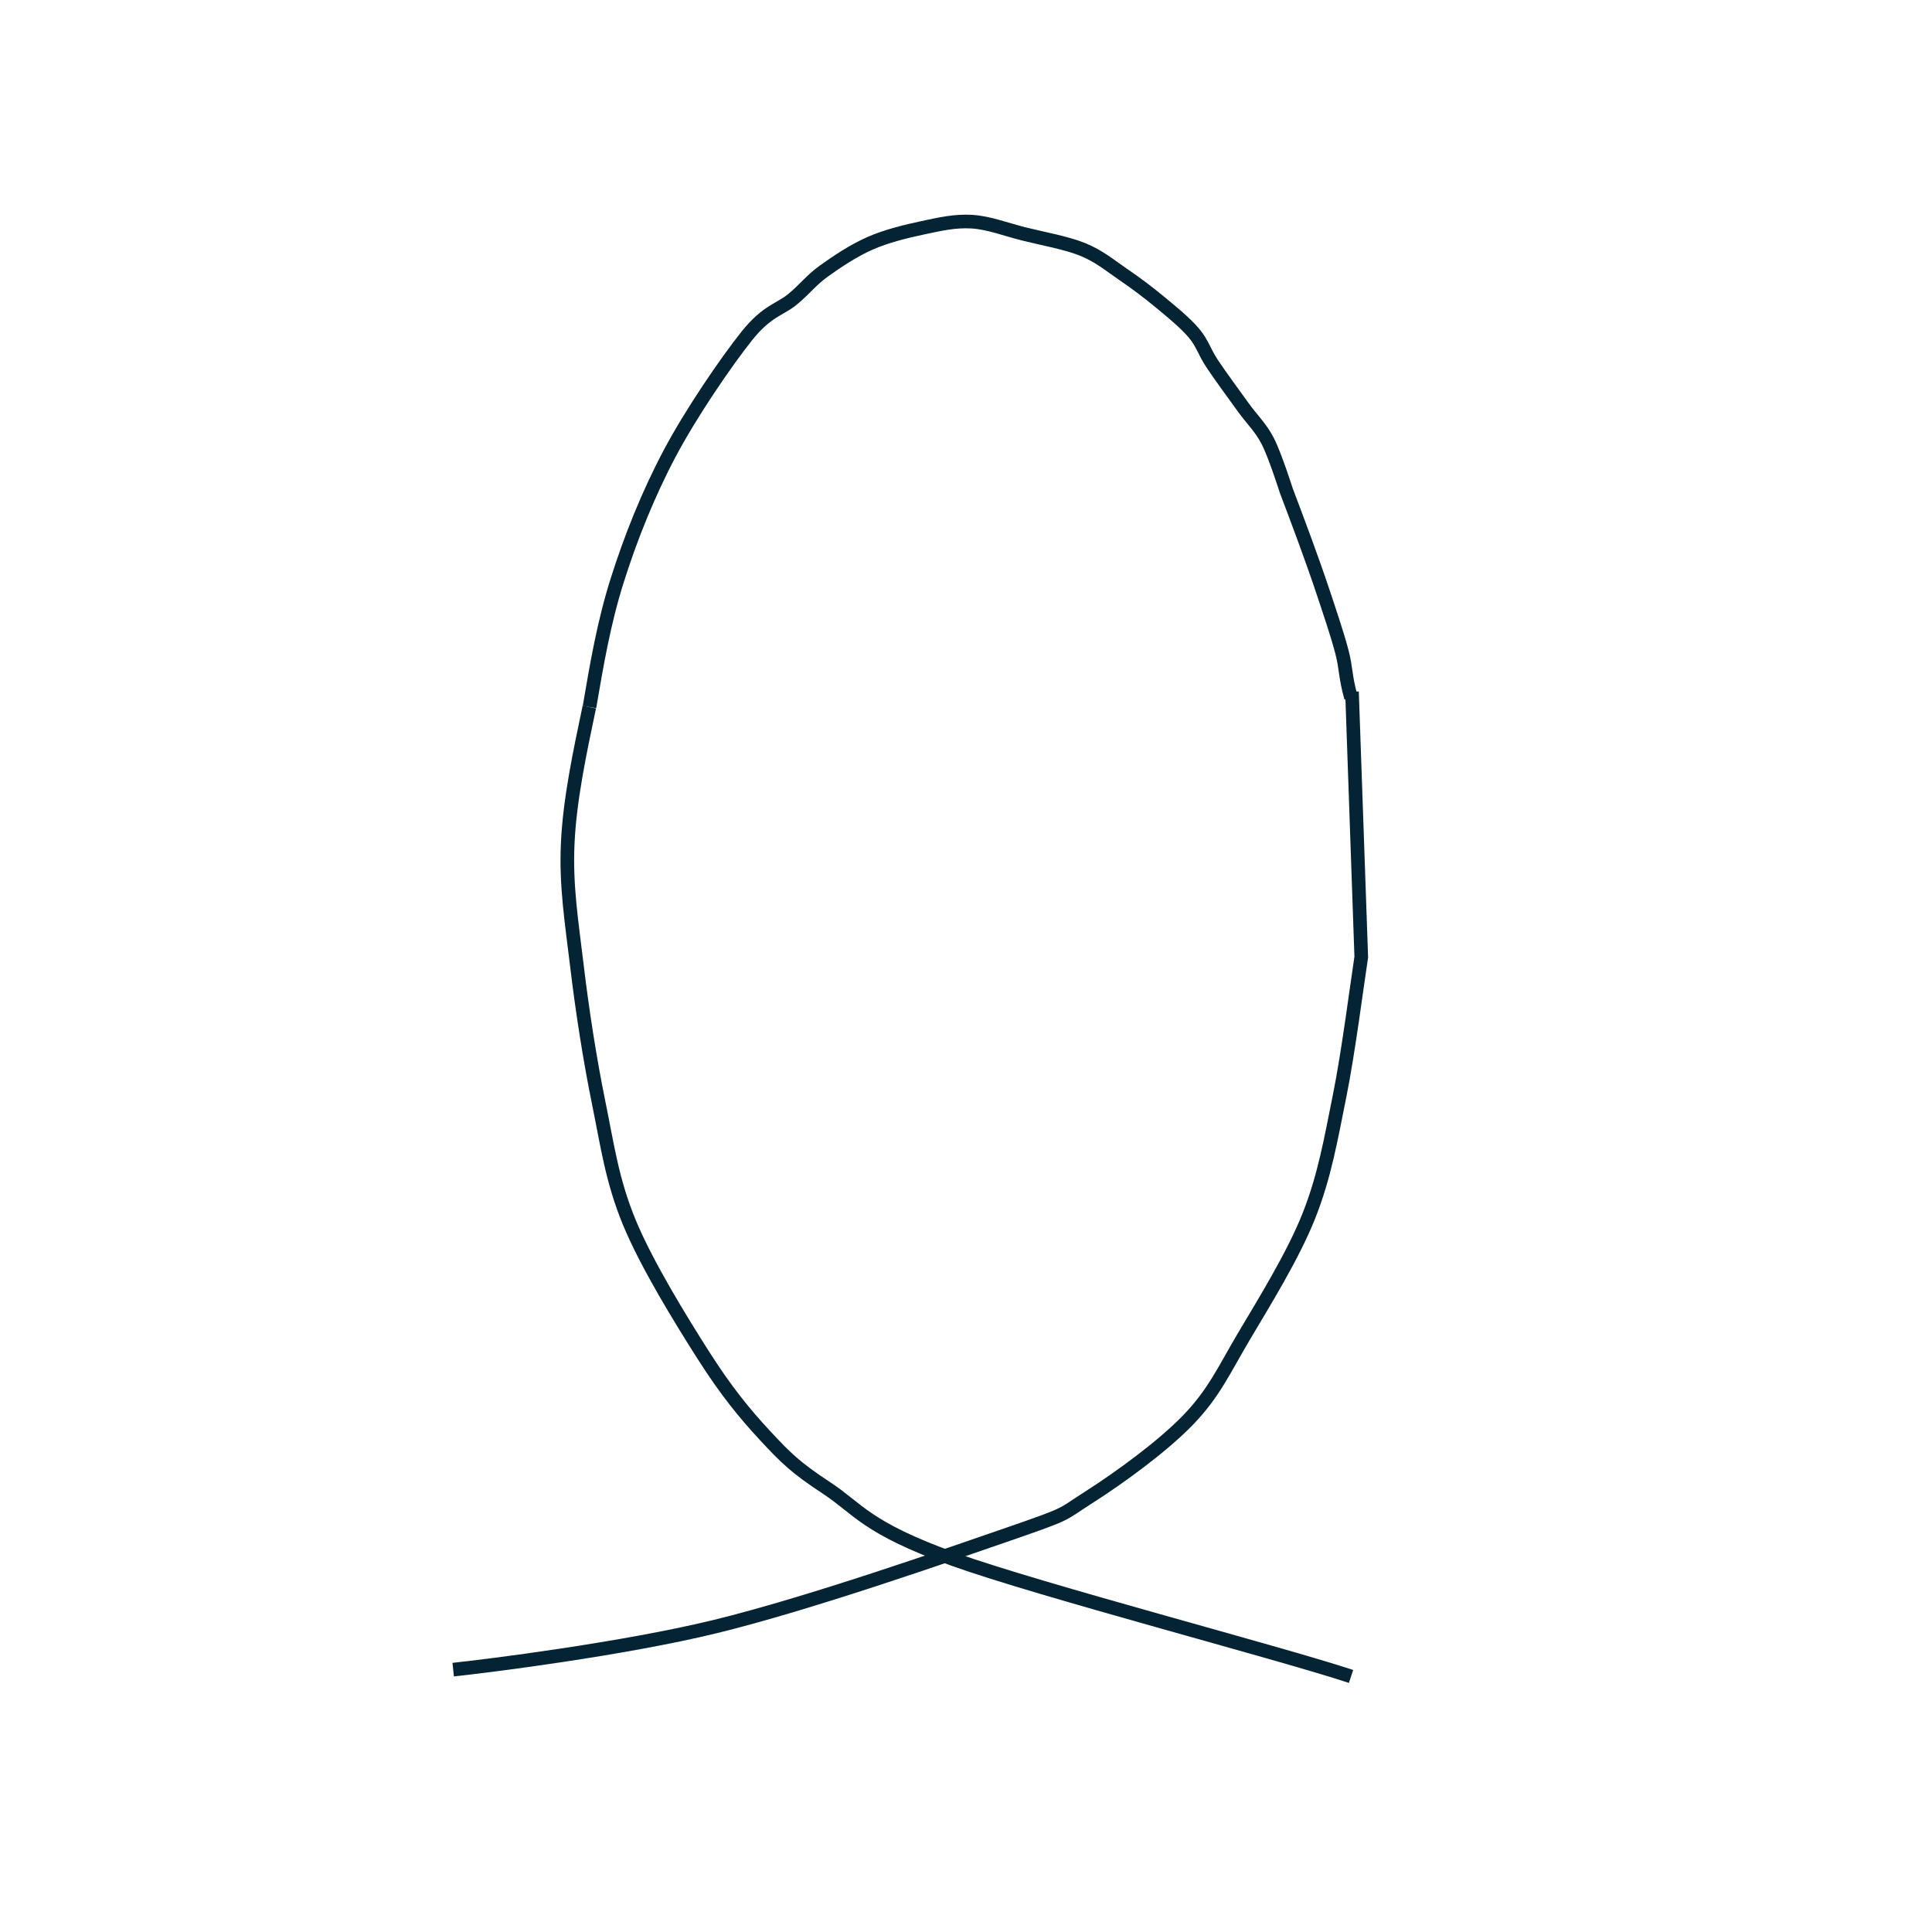
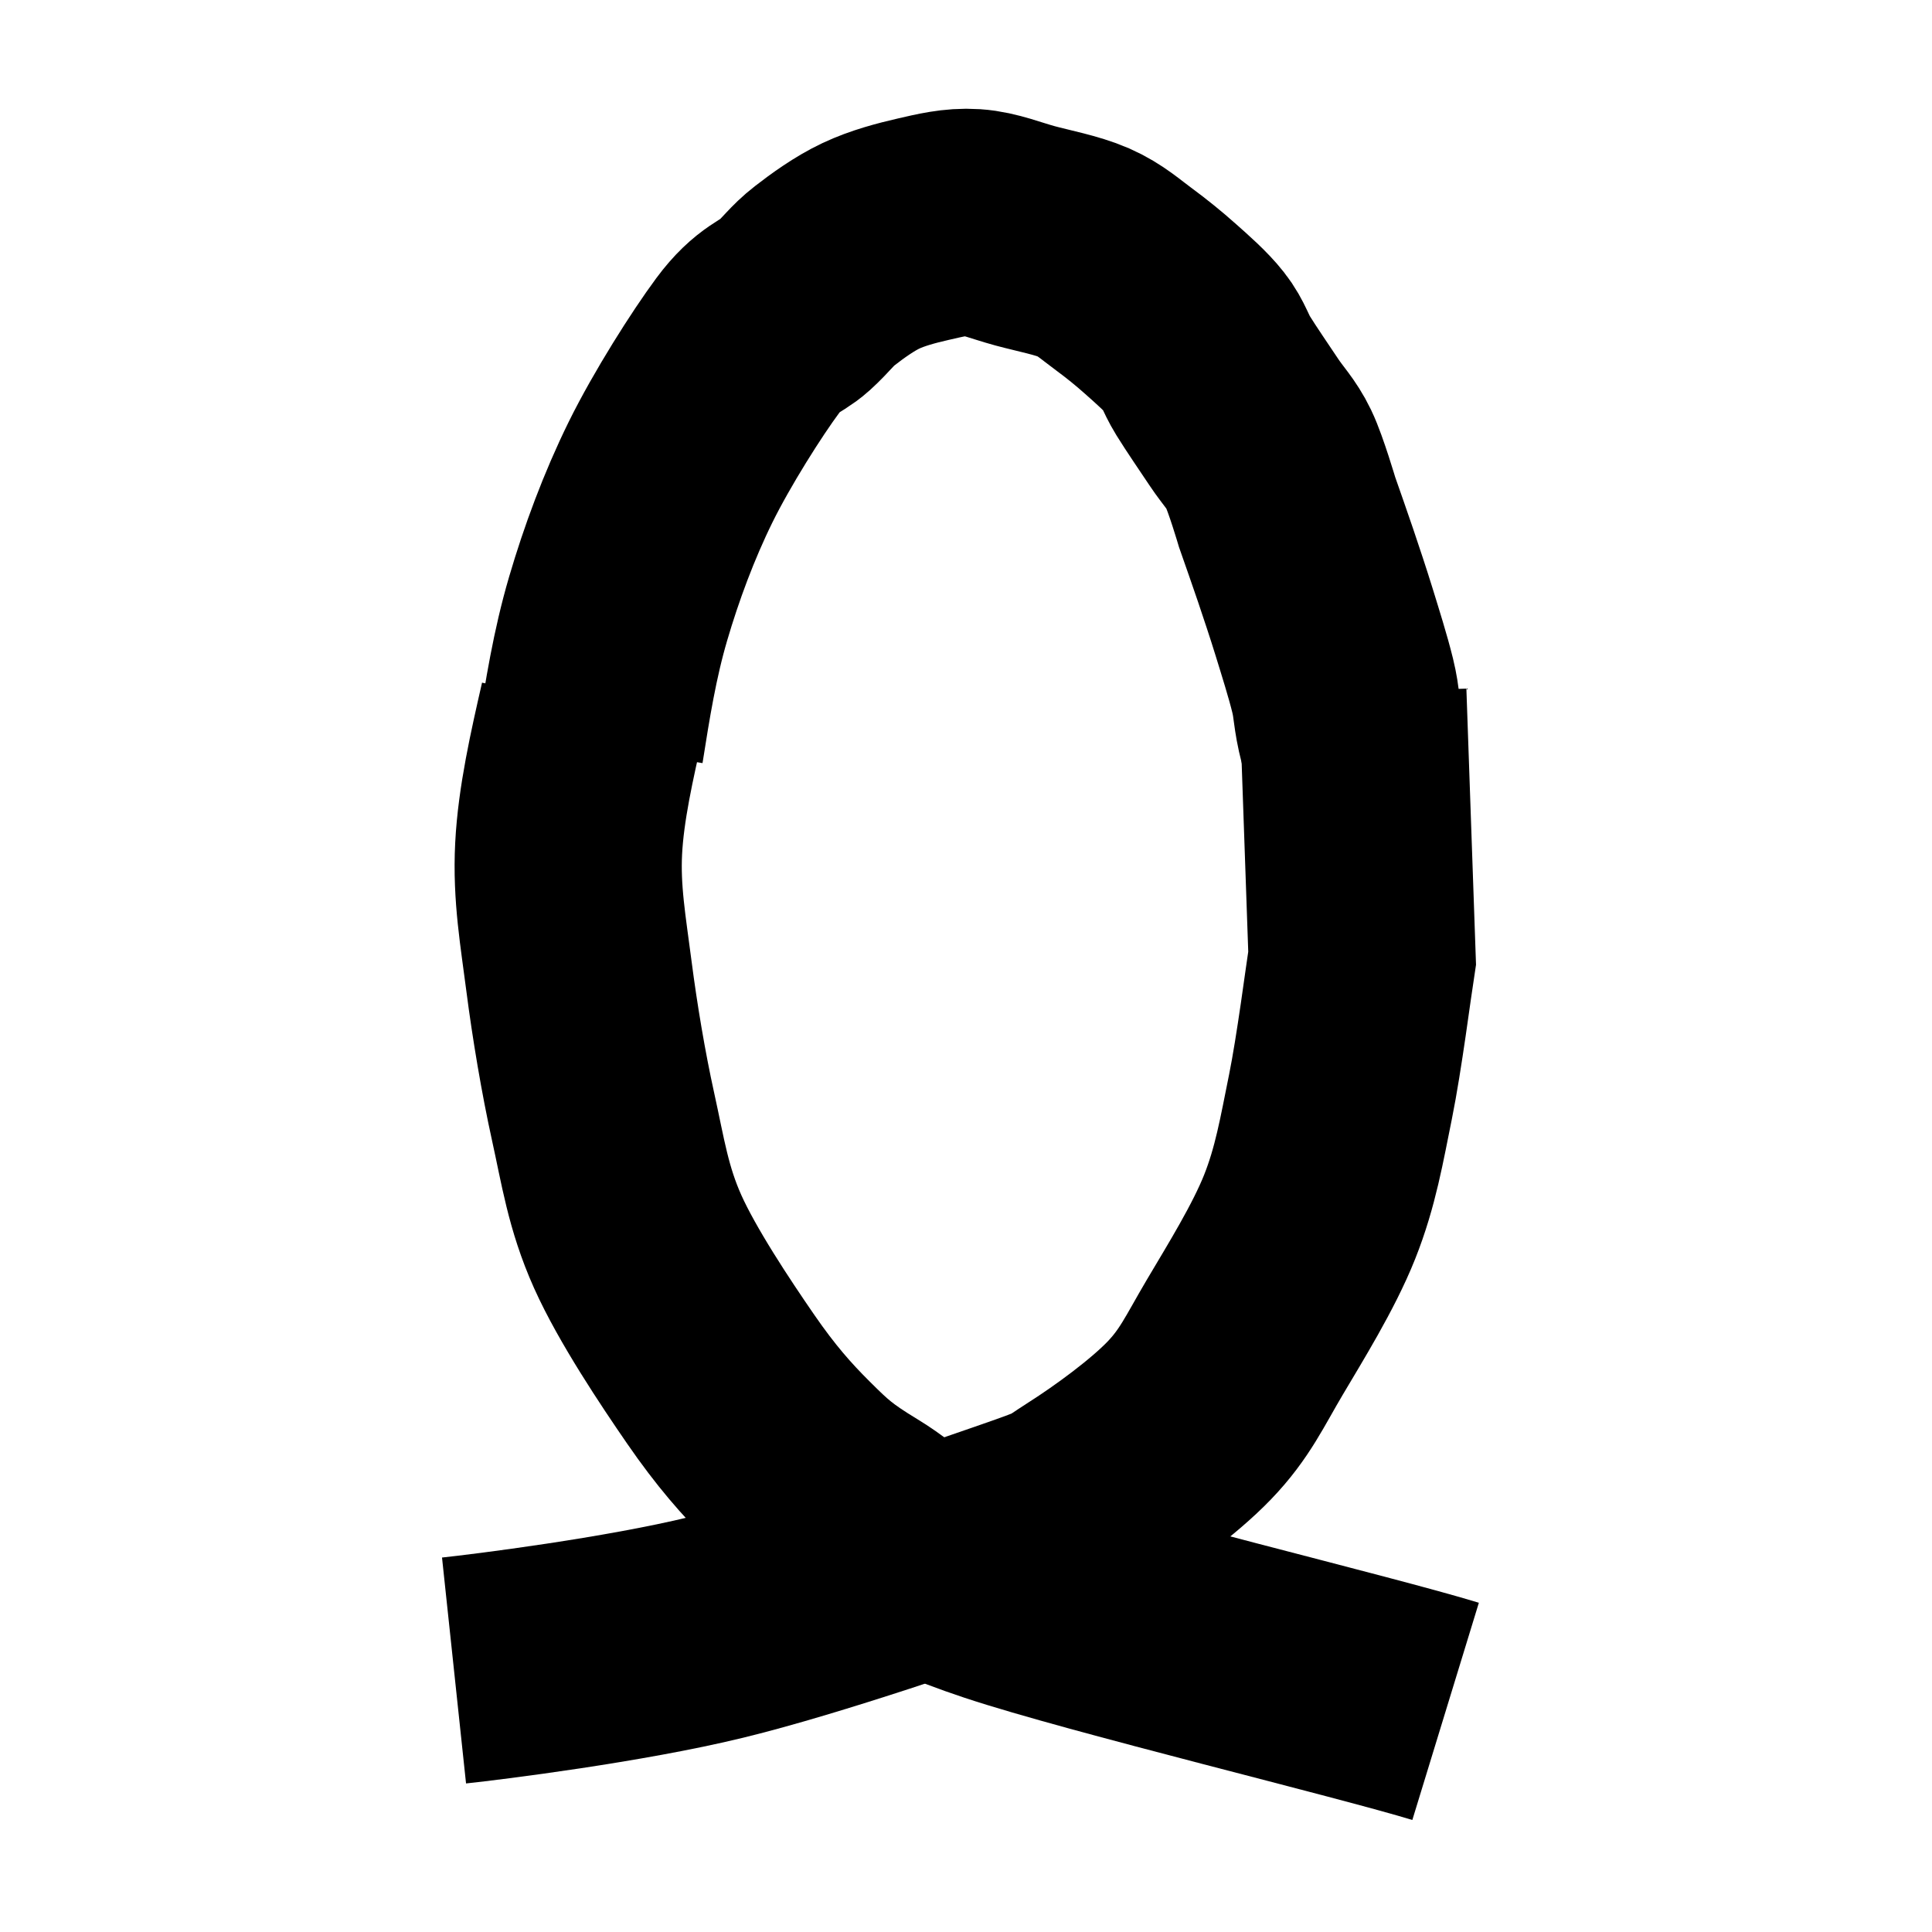
<svg xmlns="http://www.w3.org/2000/svg" width="850.5" height="850.5" viewBox="0 0 850.5 850.5">
  <path fill-rule="evenodd" fill="rgb(100%, 100%, 100%)" fill-opacity="1" d="M 0 850.5 L 850.5 850.5 L 850.5 0 L 0 0 Z M 0 850.5 " />
-   <path fill="none" stroke-width="6.001" stroke-linecap="butt" stroke-linejoin="miter" stroke="rgb(1.569%, 14.099%, 20%)" stroke-opacity="1" stroke-miterlimit="10" d="M 595.172 546 L 599.25 429.211 C 597.66 419.02 593.578 387.109 589.73 368.102 C 585.879 349.078 583.16 332.789 576.141 315.129 C 569.109 297.48 556.422 277.109 547.578 262.172 C 538.738 247.23 534.441 237.27 523.109 225.5 C 511.781 213.73 492.738 199.93 479.602 191.551 C 466.449 183.18 471.672 184.762 444.238 175.25 C 416.82 165.75 355.859 144.469 315.07 134.512 C 274.281 124.551 214.461 117.078 199.5 115.5 " transform="matrix(1, 0, 0, -1, 0, 850.5)" />
-   <path fill="none" stroke-width="6.001" stroke-linecap="butt" stroke-linejoin="miter" stroke="rgb(1.569%, 14.099%, 20%)" stroke-opacity="1" stroke-miterlimit="10" d="M 259.43 539.25 C 255.129 518.859 250.828 498.48 249.93 479.449 C 249.02 460.422 251.738 444.109 254 425.09 C 256.262 406.059 259.66 384.09 263.5 365.289 C 267.352 346.488 269.391 330.859 277.078 312.281 C 284.77 293.711 299.711 269.469 309.66 253.84 C 319.621 238.211 327.762 228.25 336.809 218.512 C 345.859 208.77 350.16 204.461 363.961 195.398 C 377.77 186.34 381.16 177.961 419.621 164.141 C 458.09 150.328 563.301 122.922 594.75 112.5 " transform="matrix(1, 0, 0, -1, 0, 850.5)" />
-   <path fill="none" stroke-width="6.001" stroke-linecap="butt" stroke-linejoin="miter" stroke="rgb(1.569%, 14.099%, 20%)" stroke-opacity="1" stroke-miterlimit="10" d="M 259.5 539.25 C 262.672 557.852 265.828 576.449 271.719 595.051 C 277.602 613.648 285.289 632.93 294.789 650.852 C 304.289 668.77 319.672 691.219 328.719 702.57 C 337.77 713.91 343.43 714.129 349.078 718.898 C 354.738 723.66 357 727.059 362.648 731.148 C 368.309 735.23 375.77 740.219 383.012 743.391 C 390.25 746.57 398.621 748.609 406.09 750.199 C 413.551 751.789 420.34 753.379 427.801 752.922 C 435.27 752.469 442.73 749.52 450.879 747.48 C 459.02 745.441 469.43 743.621 476.672 740.672 C 483.898 737.719 488.66 733.641 494.309 729.781 C 499.969 725.93 505.398 721.852 510.602 717.539 C 515.801 713.23 521.68 708.461 525.531 703.93 C 529.371 699.391 530.051 695.762 533.672 690.32 C 537.289 684.871 543.172 676.93 547.238 671.262 C 551.32 665.59 554.941 662.422 558.102 656.289 C 561.27 650.172 566.25 634.52 566.25 634.52 C 568.961 627.262 571.68 620.23 574.391 612.738 C 577.109 605.262 579.82 597.77 582.531 589.609 C 585.25 581.441 588.641 571.461 590.68 563.75 C 592.711 556.039 592.039 553.09 594.75 543.328 " transform="matrix(1, 0, 0, -1, 0, 850.5)" />
+   <path fill="none" stroke-width="100.01" stroke-linecap="butt" stroke-linejoin="miter" stroke="rgb(0%, 0%, 0%)" stroke-opacity="1" stroke-miterlimit="10" d="M 595.551 545.629 L 599.629 428.828 C 598.039 418.648 593.961 386.73 590.109 367.719 C 586.25 348.711 583.539 332.41 576.512 314.762 C 569.488 297.102 556.789 276.73 547.961 261.789 C 539.121 246.859 534.809 236.898 523.48 225.129 C 512.148 213.359 493.121 199.551 479.969 191.18 C 466.828 182.801 472.039 184.391 444.621 174.879 C 417.199 165.371 356.238 144.102 315.449 134.141 C 274.66 124.18 214.828 116.711 199.871 115.121 " transform="matrix(1, 0, 0, -1, 0, 850.5)" />
+   <path fill="none" stroke-width="100.01" stroke-linecap="butt" stroke-linejoin="miter" stroke="rgb(0%, 0%, 0%)" stroke-opacity="1" stroke-miterlimit="10" d="M 260.961 538.879 C 256.148 517.77 251.34 496.672 250.328 476.969 C 249.309 457.281 252.352 440.398 254.879 420.699 C 257.422 401 261.219 378.262 265.52 358.801 C 269.828 339.34 272.109 323.16 280.719 303.93 C 289.34 284.699 306.051 259.621 317.199 243.441 C 328.352 227.262 337.461 216.941 347.602 206.859 C 357.73 196.781 362.539 192.32 378 182.941 C 393.449 173.559 397.25 164.891 440.309 150.59 C 483.371 136.281 601.16 107.91 636.379 97.125 " transform="matrix(1, 0, 0, -1, 0, 850.5)" />
+   <path fill="none" stroke-width="100.01" stroke-linecap="butt" stroke-linejoin="miter" stroke="rgb(0%, 0%, 0%)" stroke-opacity="1" stroke-miterlimit="10" d="M 259.871 522.379 C 263.039 542.41 266.211 562.449 272.09 582.48 C 277.969 602.52 285.66 623.289 295.16 642.59 C 304.672 661.891 320.051 686.078 329.102 698.301 C 338.148 710.512 343.801 710.762 349.461 715.891 C 355.109 721.02 357.371 724.691 363.031 729.078 C 368.68 733.48 376.148 738.859 383.391 742.281 C 390.629 745.699 399 747.898 406.461 749.609 C 413.93 751.32 420.711 753.031 428.18 752.539 C 435.641 752.051 443.109 748.879 451.25 746.68 C 459.398 744.48 469.801 742.52 477.039 739.352 C 484.281 736.172 489.031 731.77 494.691 727.621 C 500.34 723.461 505.77 719.07 510.969 714.422 C 516.18 709.781 522.059 704.648 525.898 699.762 C 529.75 694.879 530.43 690.969 534.051 685.102 C 537.672 679.238 543.551 670.691 547.621 664.578 C 551.691 658.469 555.309 655.051 558.48 648.449 C 561.648 641.859 566.621 625 566.621 625 C 569.34 617.18 572.051 609.602 574.77 601.539 C 577.48 593.48 580.191 585.41 582.91 576.621 C 585.621 567.82 589.02 557.07 591.051 548.762 C 593.09 540.461 592.41 537.281 595.129 526.77 " transform="matrix(1, 0, 0, -1, 0, 850.5)" />
</svg>
